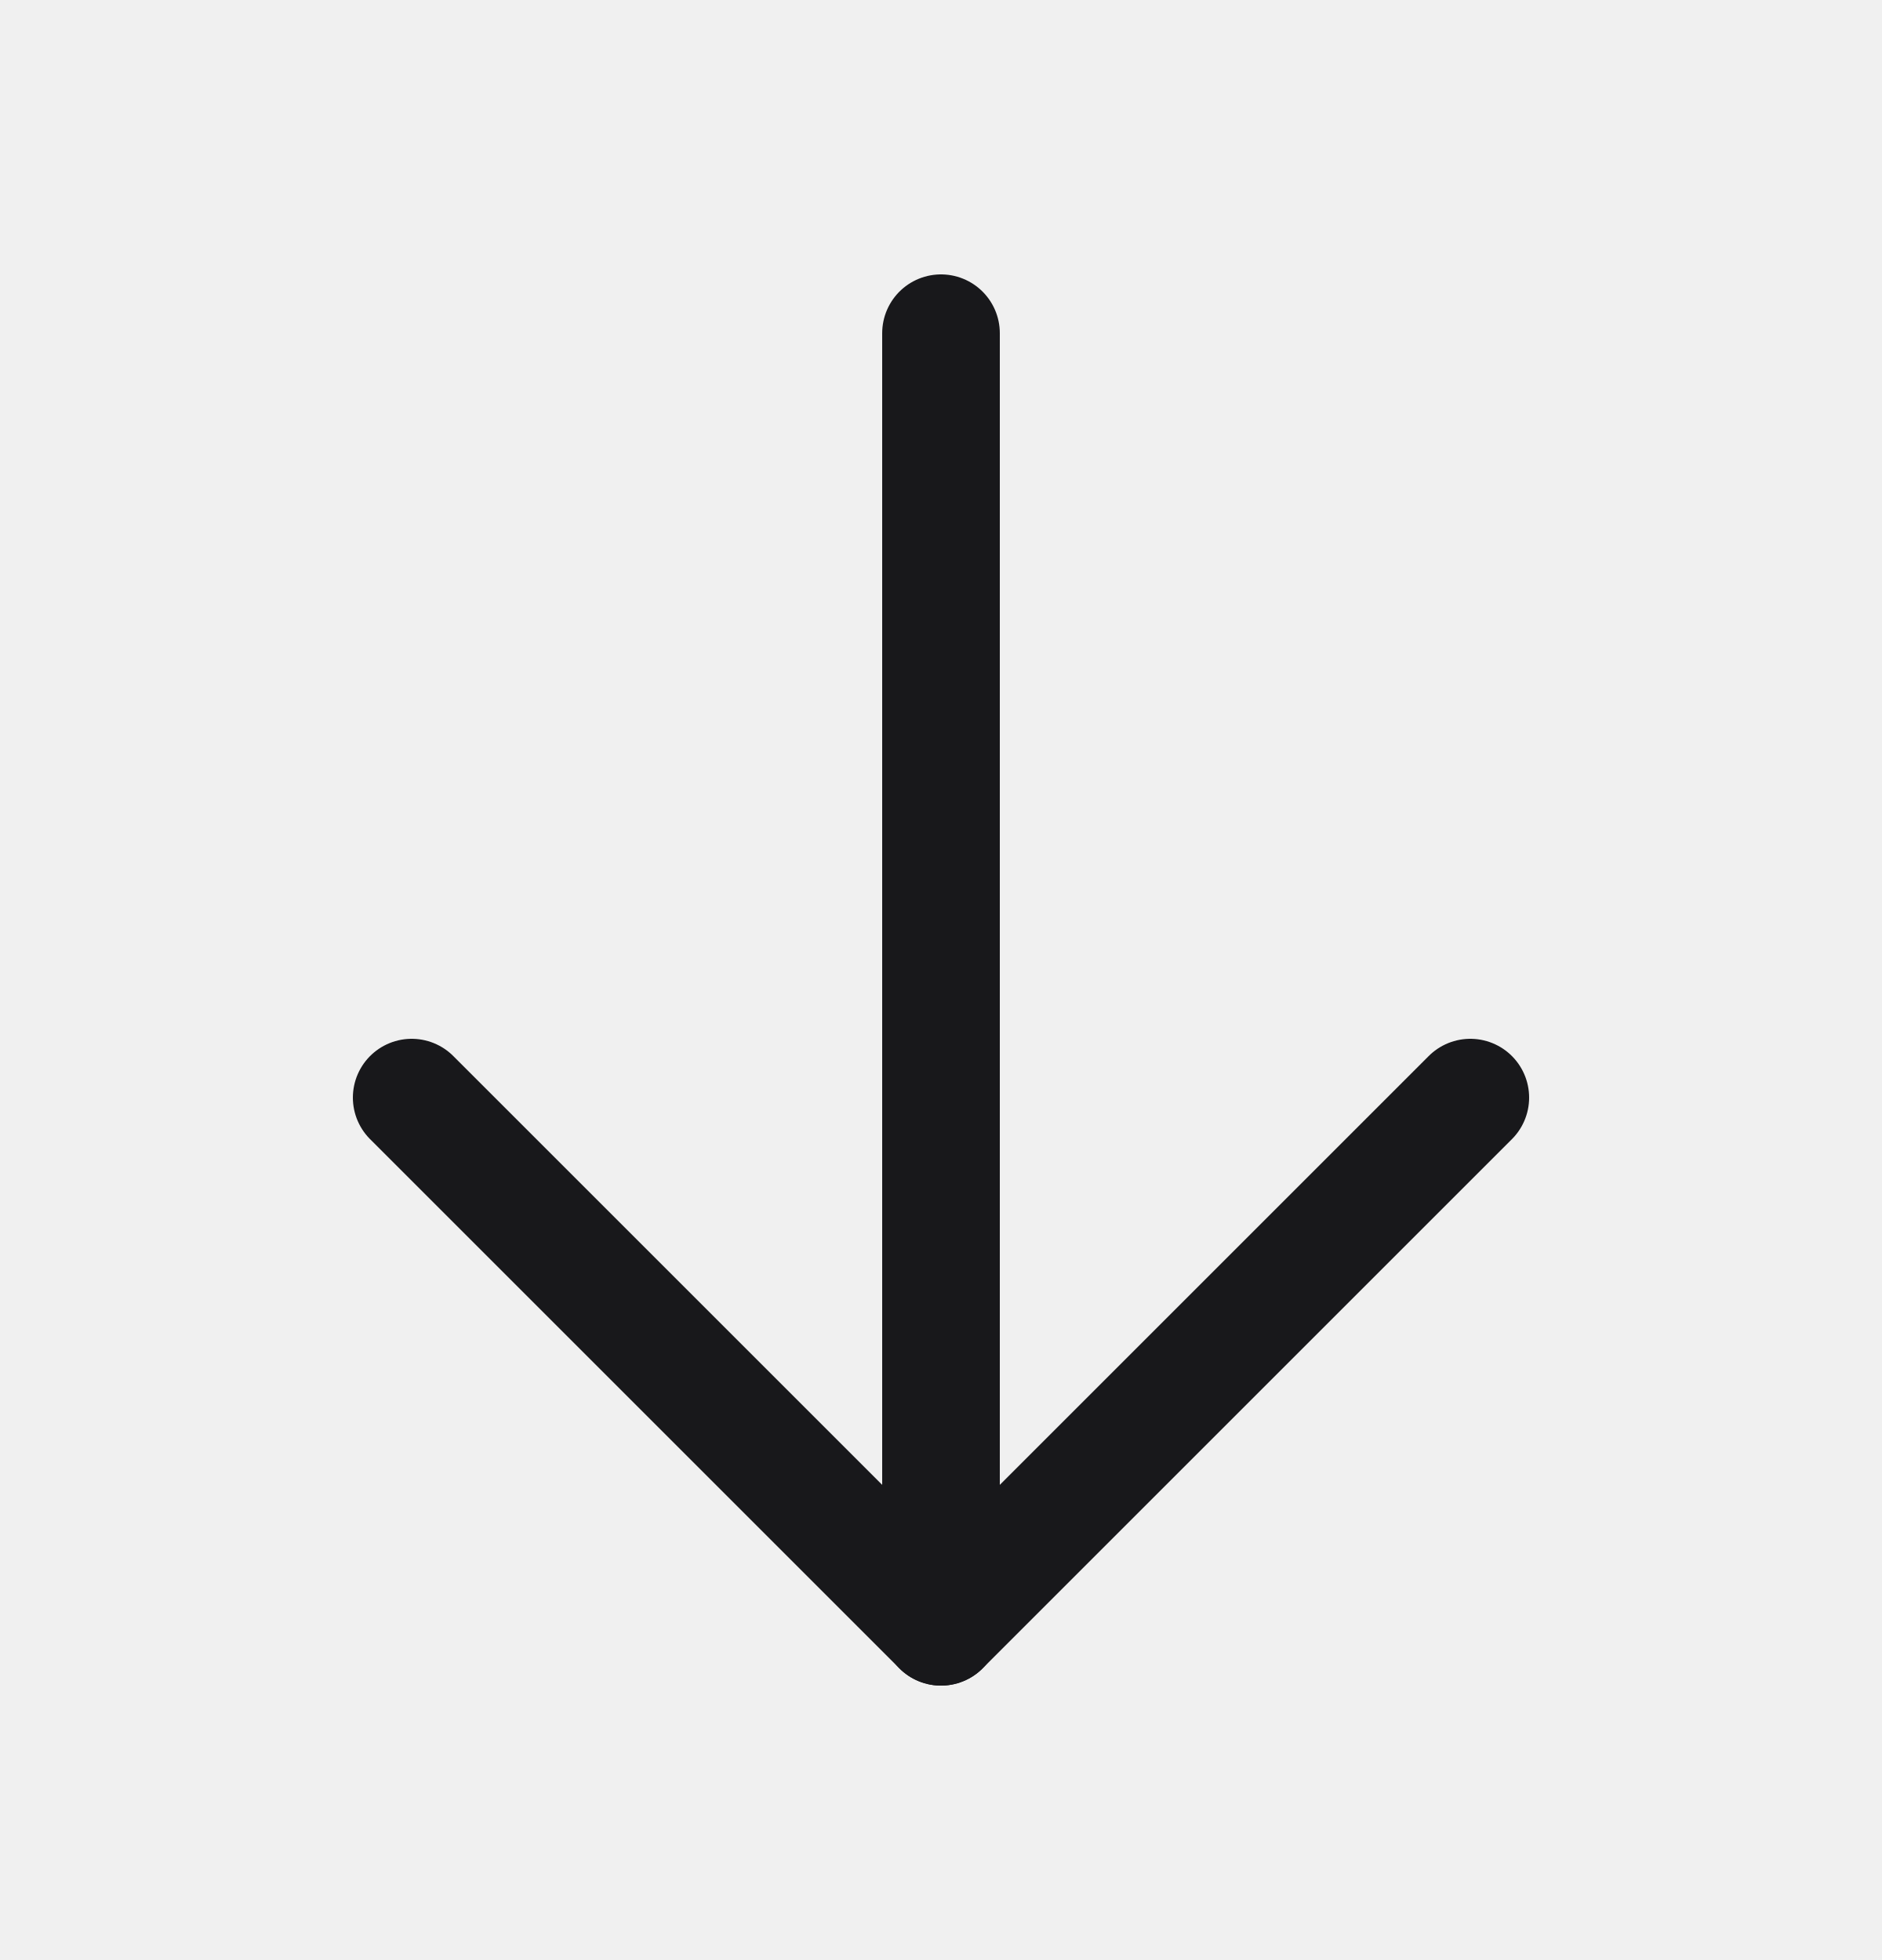
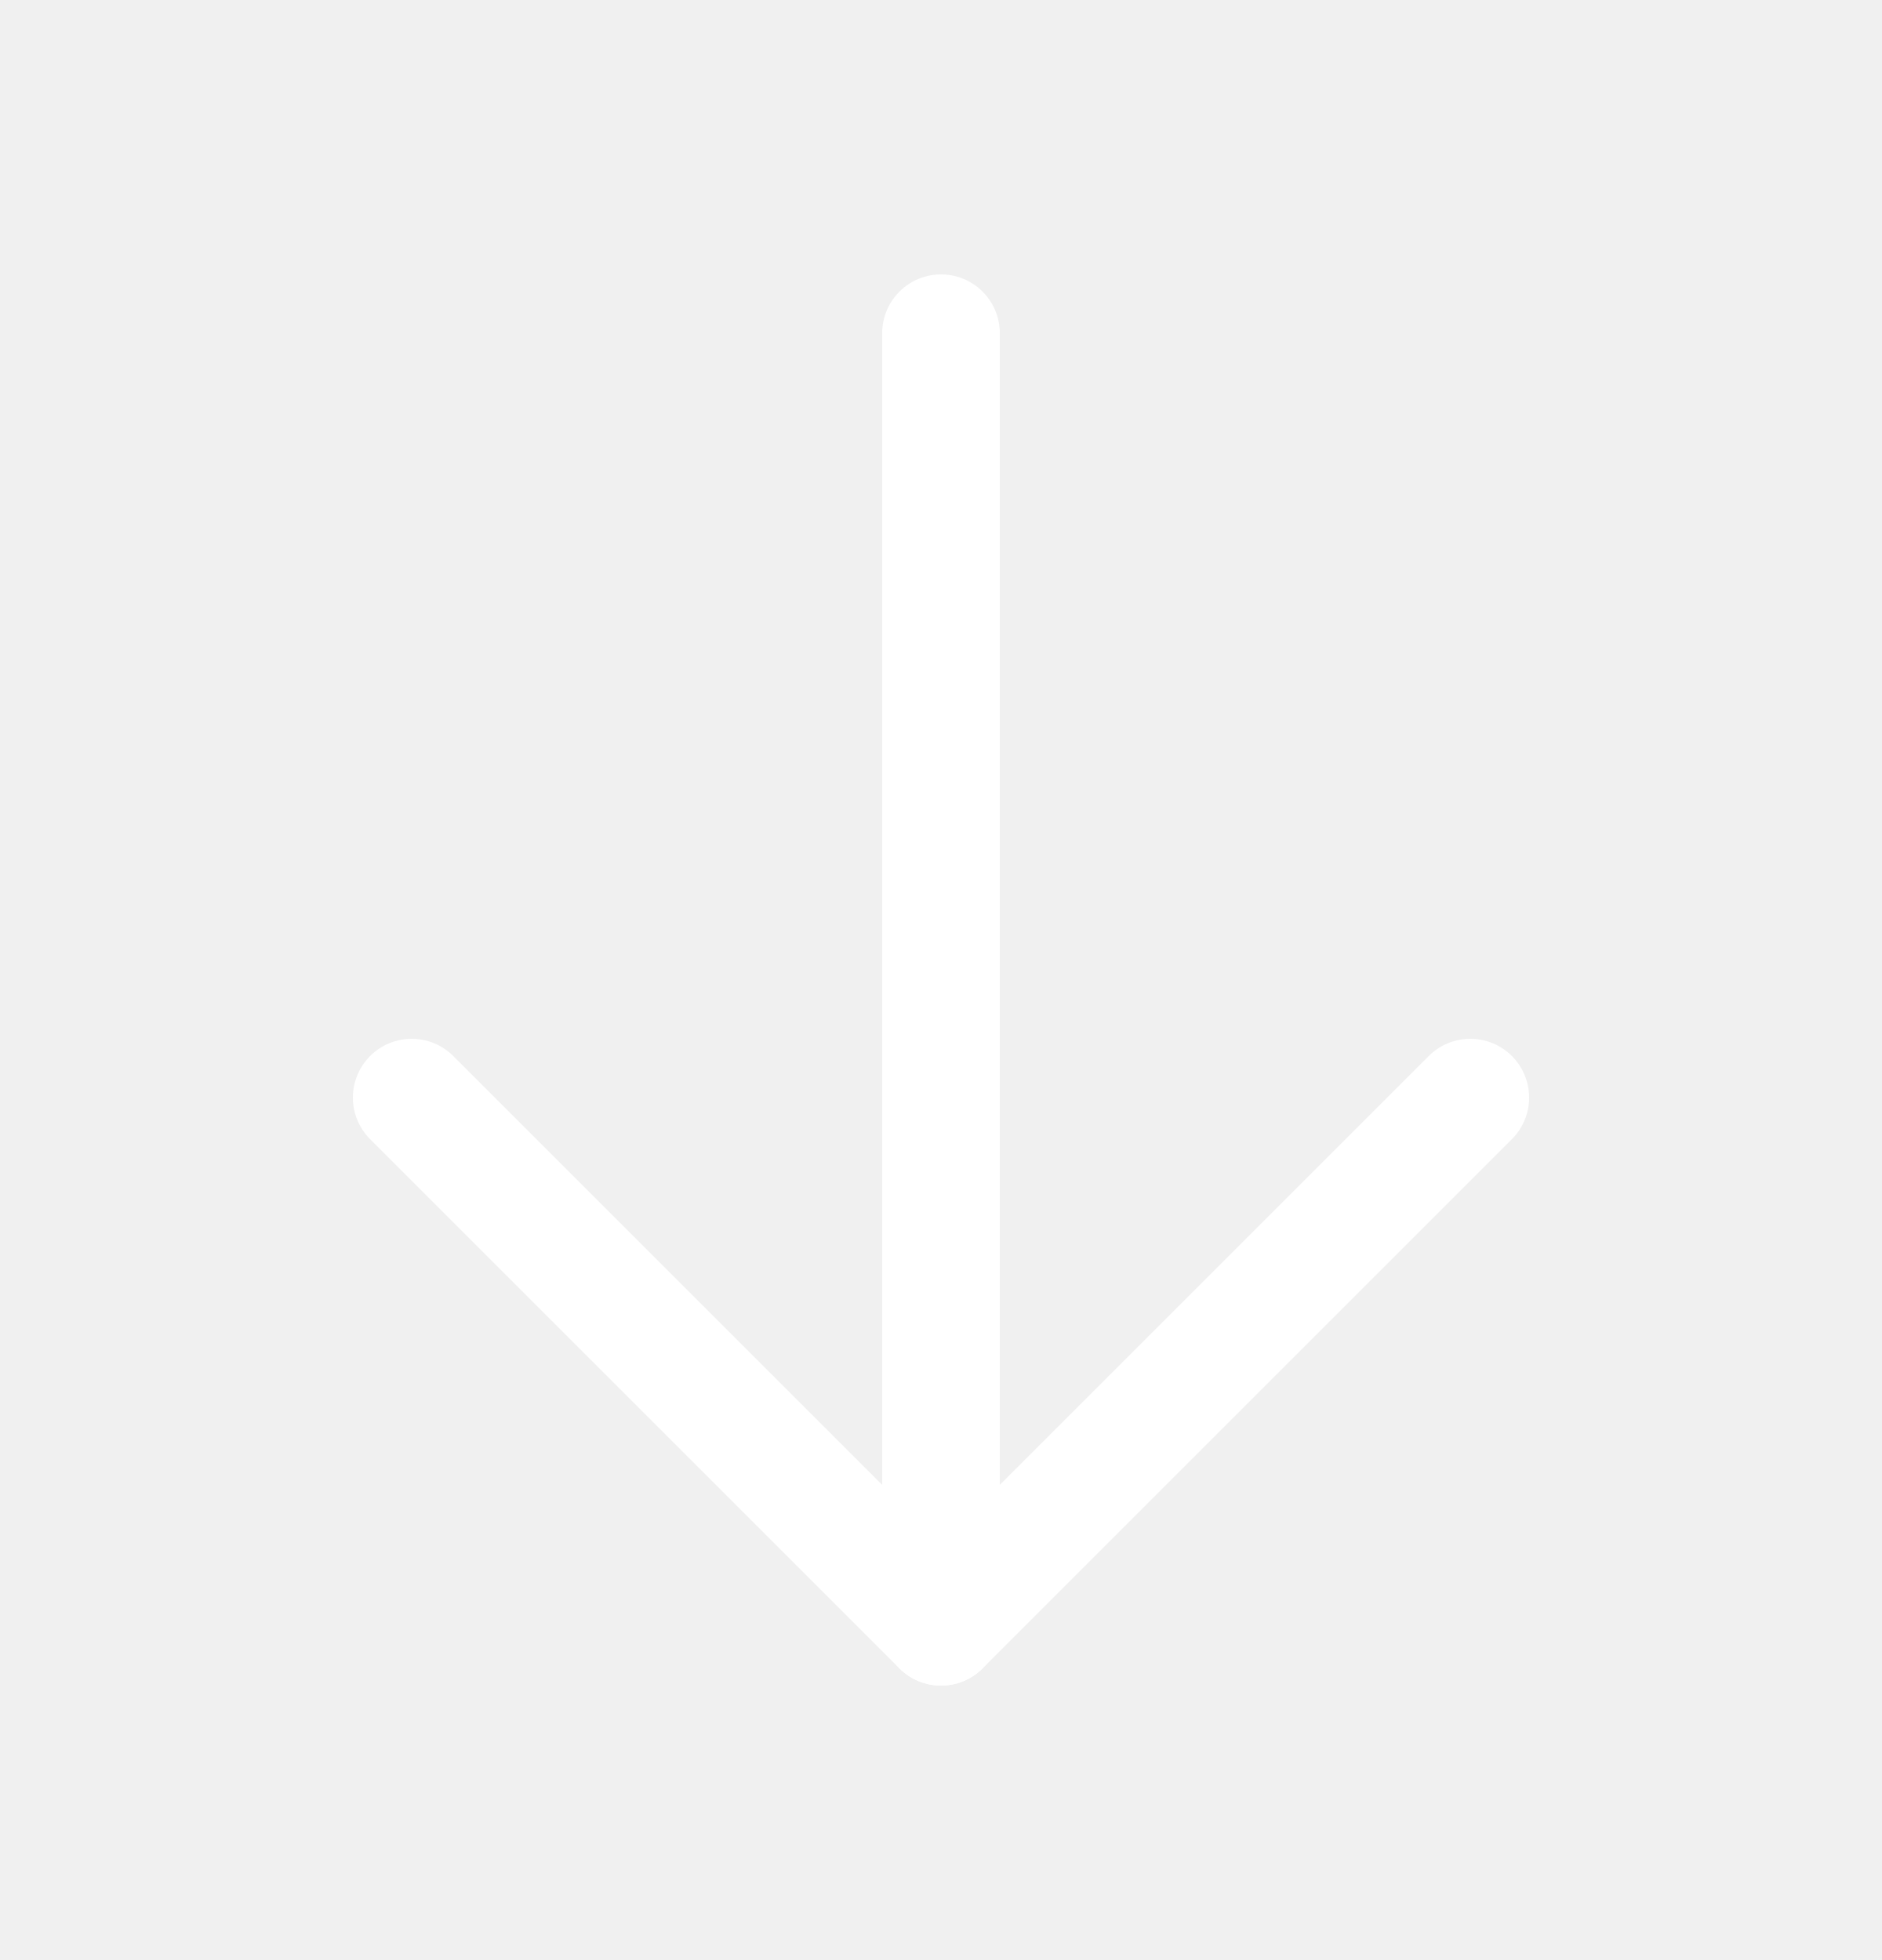
<svg xmlns="http://www.w3.org/2000/svg" width="24" height="25" viewBox="0 0 24 25" fill="none">
-   <path d="M12 4.25L12 20.75" stroke="#18181B" stroke-width="1.5" stroke-linecap="round" stroke-linejoin="round" />
-   <path d="M5.25 14L12 20.75L18.75 14" stroke="#18181B" stroke-width="1.5" stroke-linecap="round" stroke-linejoin="round" />
+   <path d="M12 4.25L12 20.75" stroke="white" stroke-width="1.5" stroke-linecap="round" stroke-linejoin="round" />
+   <path d="M5.25 14L12 20.75L18.75 14" stroke="white" stroke-width="1.5" stroke-linecap="round" stroke-linejoin="round" />
</svg>
